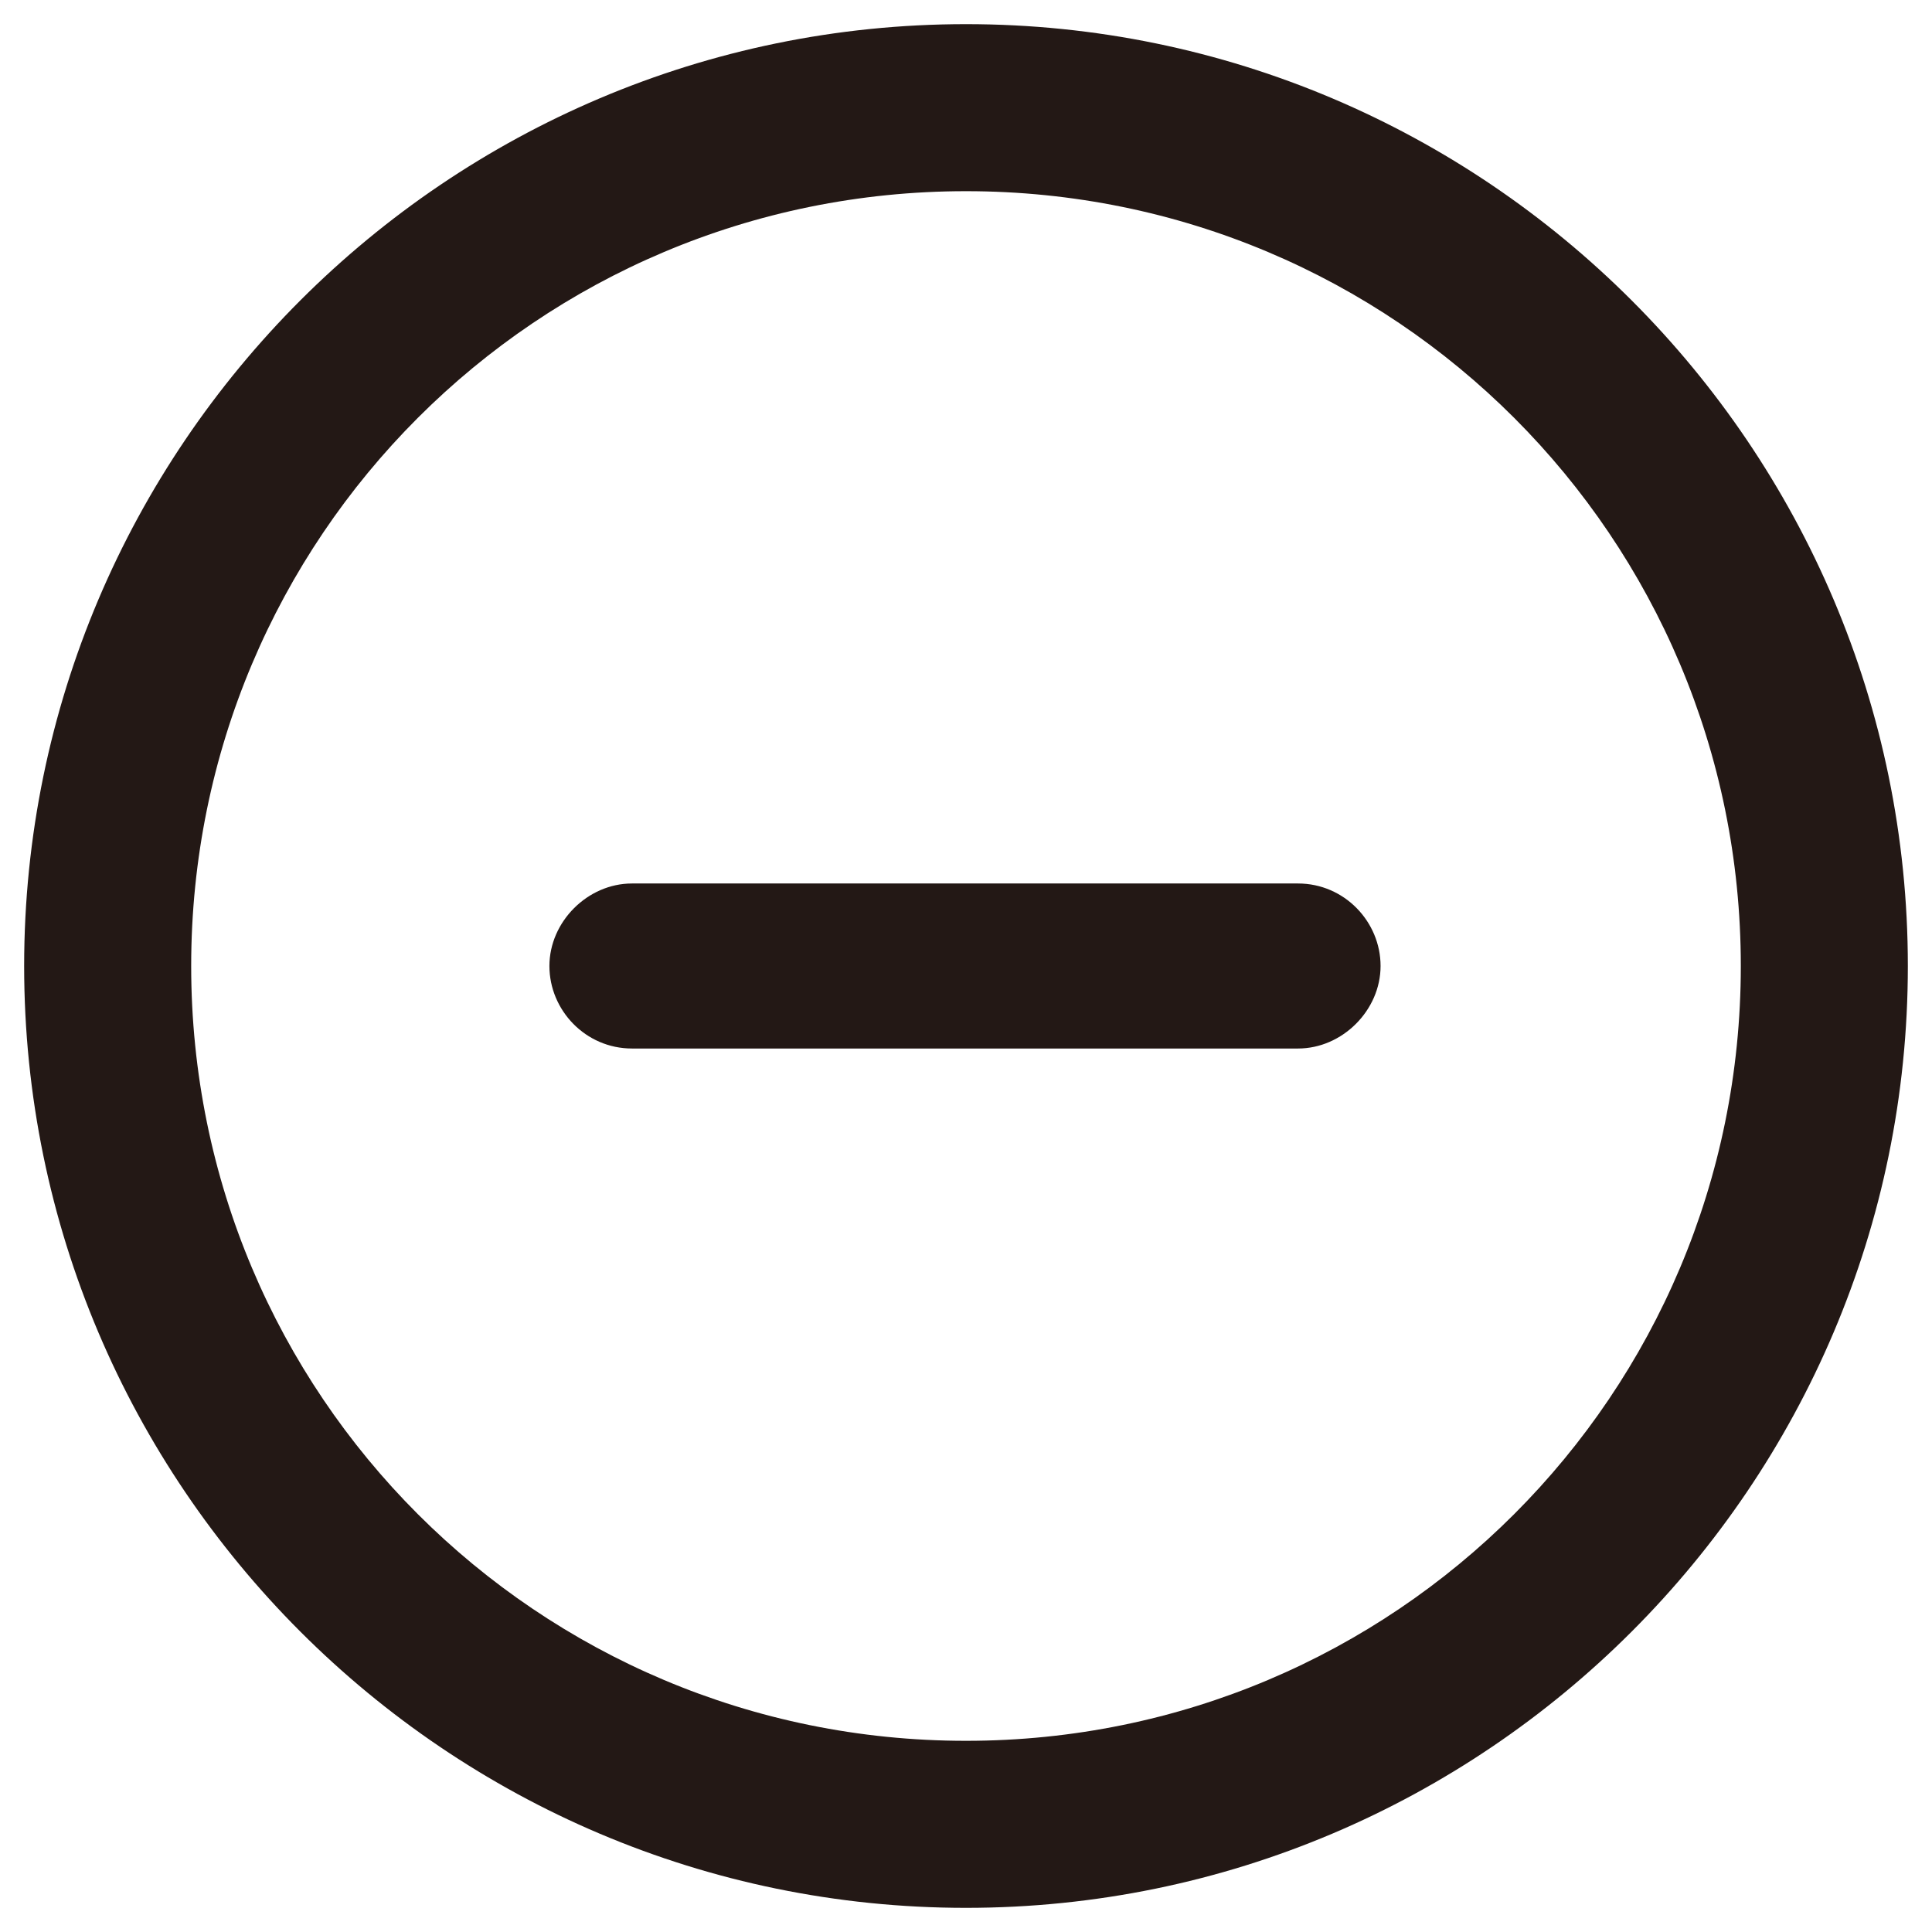
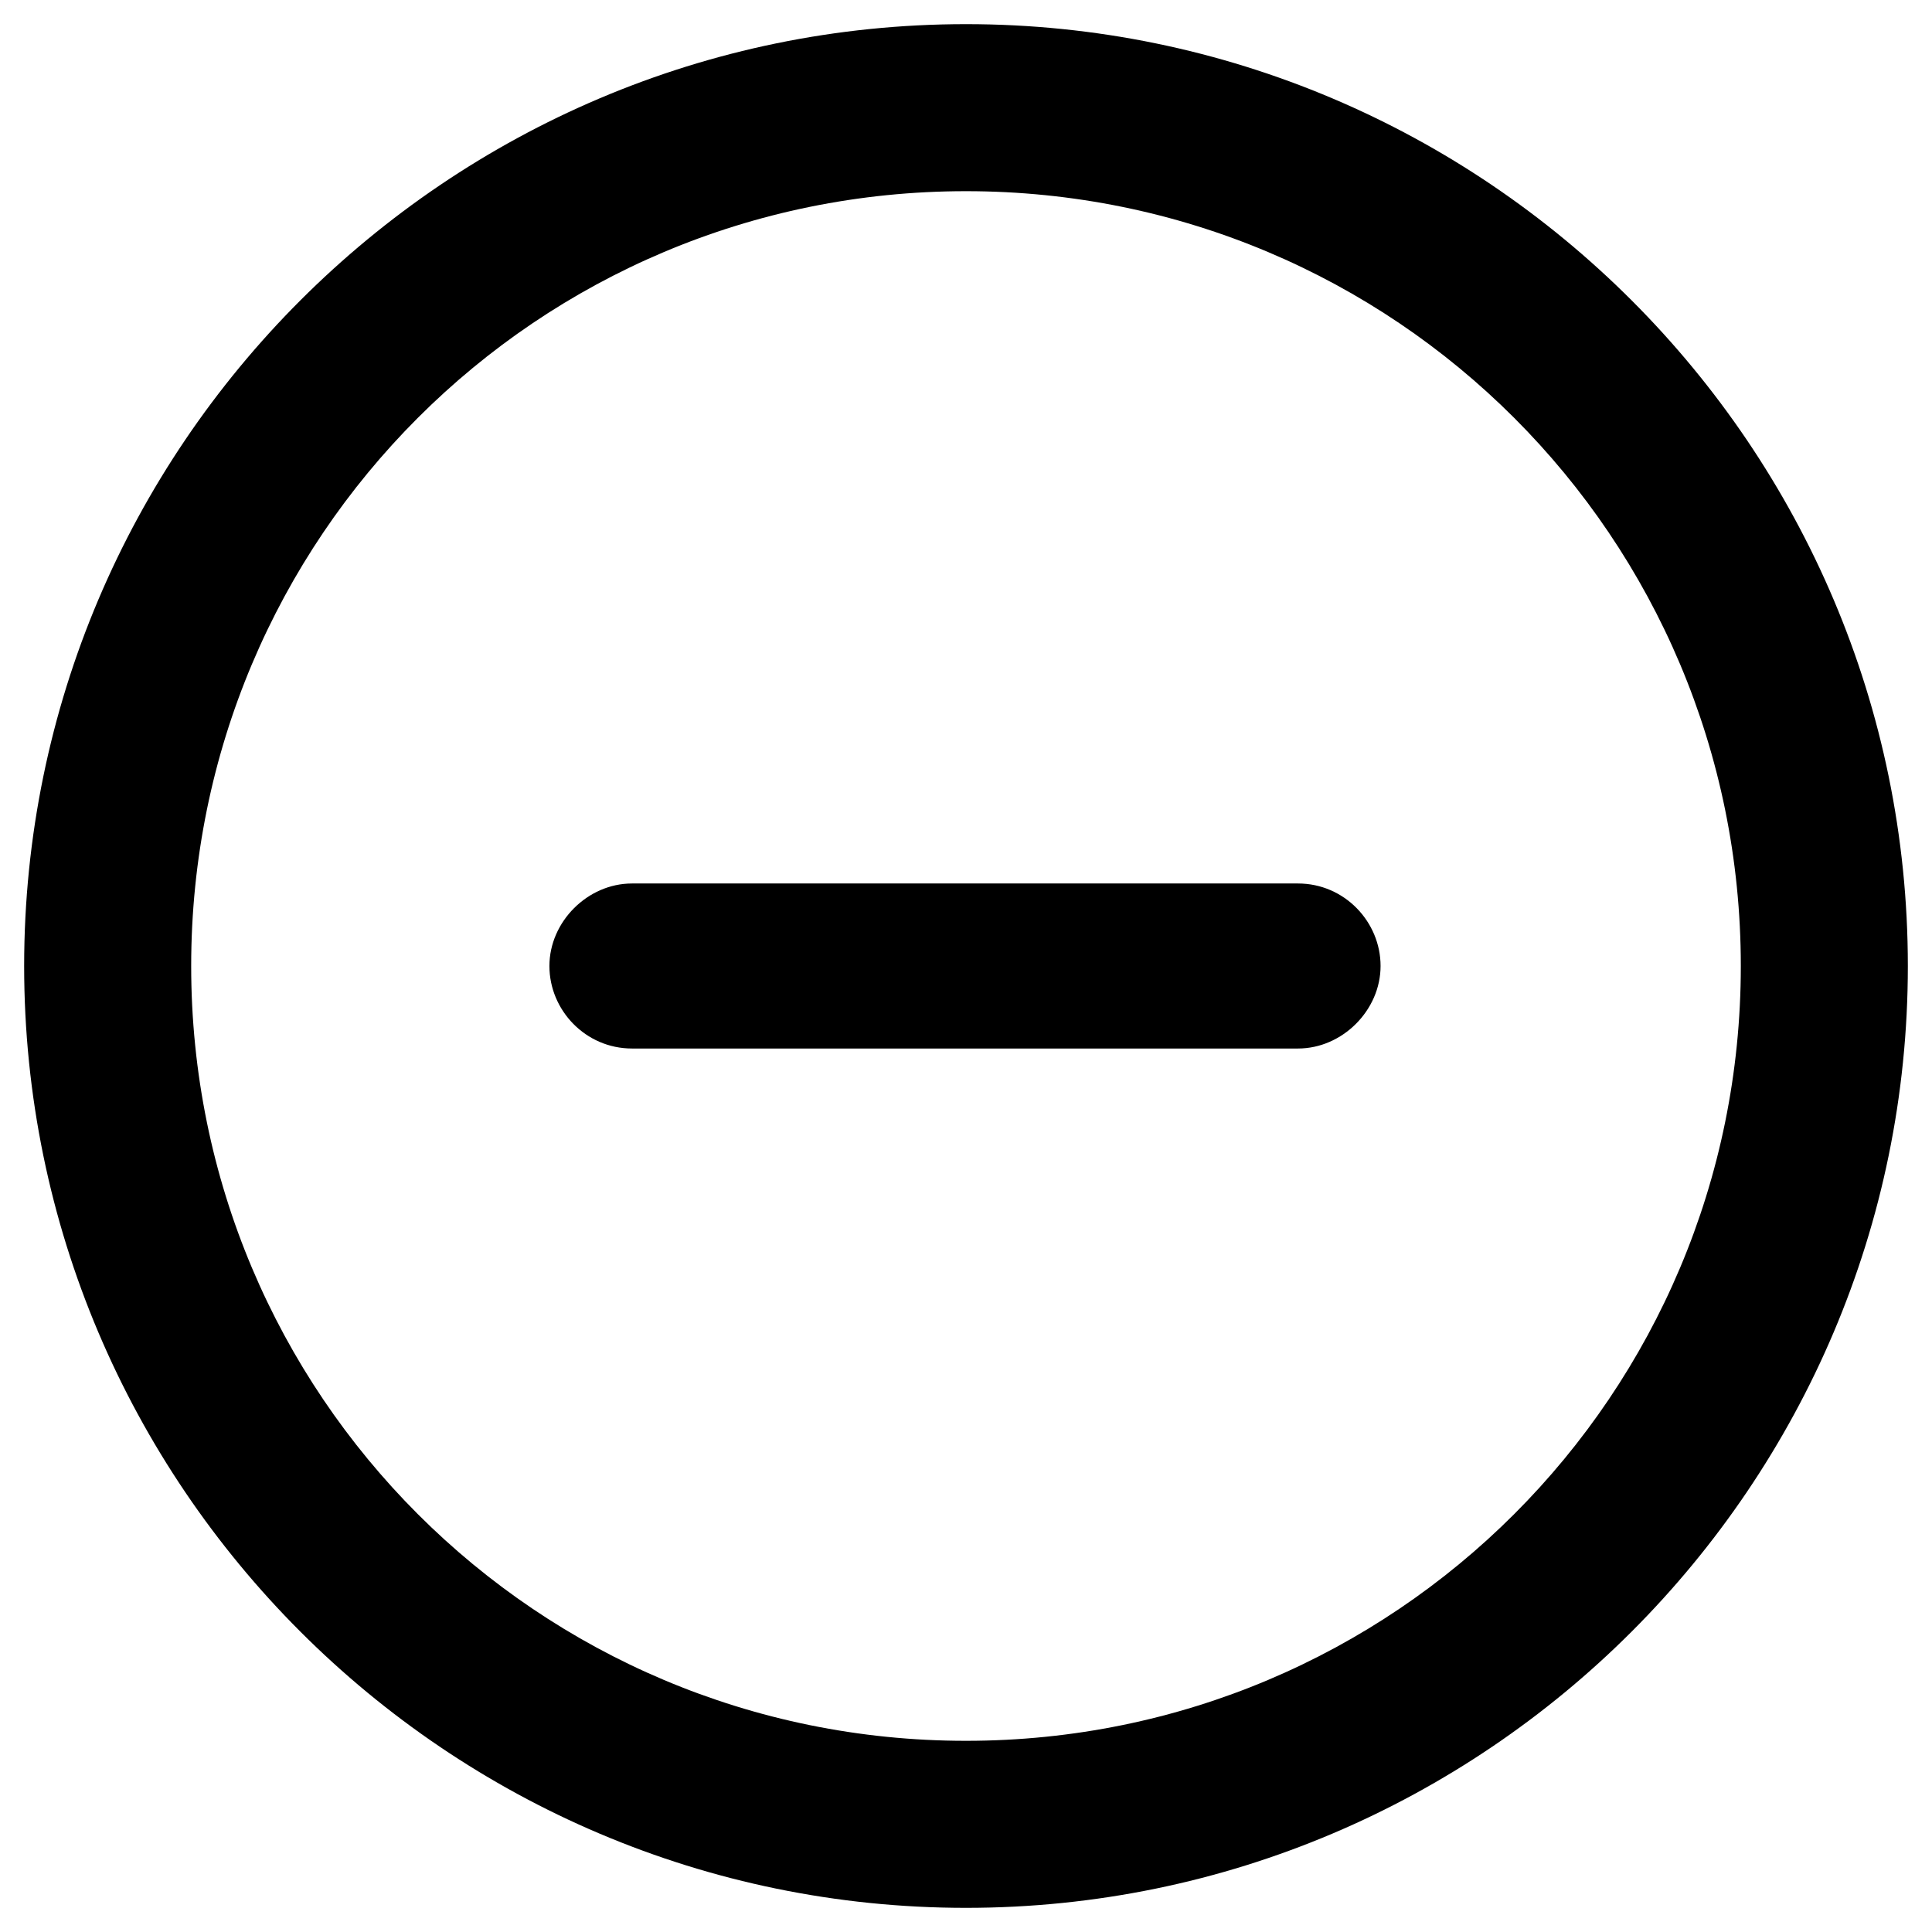
<svg xmlns="http://www.w3.org/2000/svg" id="_图层_1" version="1.1" viewBox="0 0 96 96">
-   <defs>
-     <style>
-       .st0 {
-         fill: #231815;
-         fill-rule: evenodd;
-       }
-     </style>
-   </defs>
  <path class="st0" d="M94.8,48C94.8,22.2,73.8,1.2,48,1.2S1.2,22.2,1.2,48s21,46.8,46.8,46.8,46.8-21,46.8-46.8ZM9.5,48c0-21.3,17.2-38.5,38.5-38.5s38.5,17.2,38.5,38.5-17.2,38.5-38.5,38.5S9.5,69.3,9.5,48ZM31.4,52.1c-2.3,0-4.1-1.9-4.1-4.1s1.9-4.1,4.1-4.1h33.1c2.3,0,4.1,1.9,4.1,4.1s-1.9,4.1-4.1,4.1h-12.4s-20.7,0-20.7,0Z" />
</svg>
